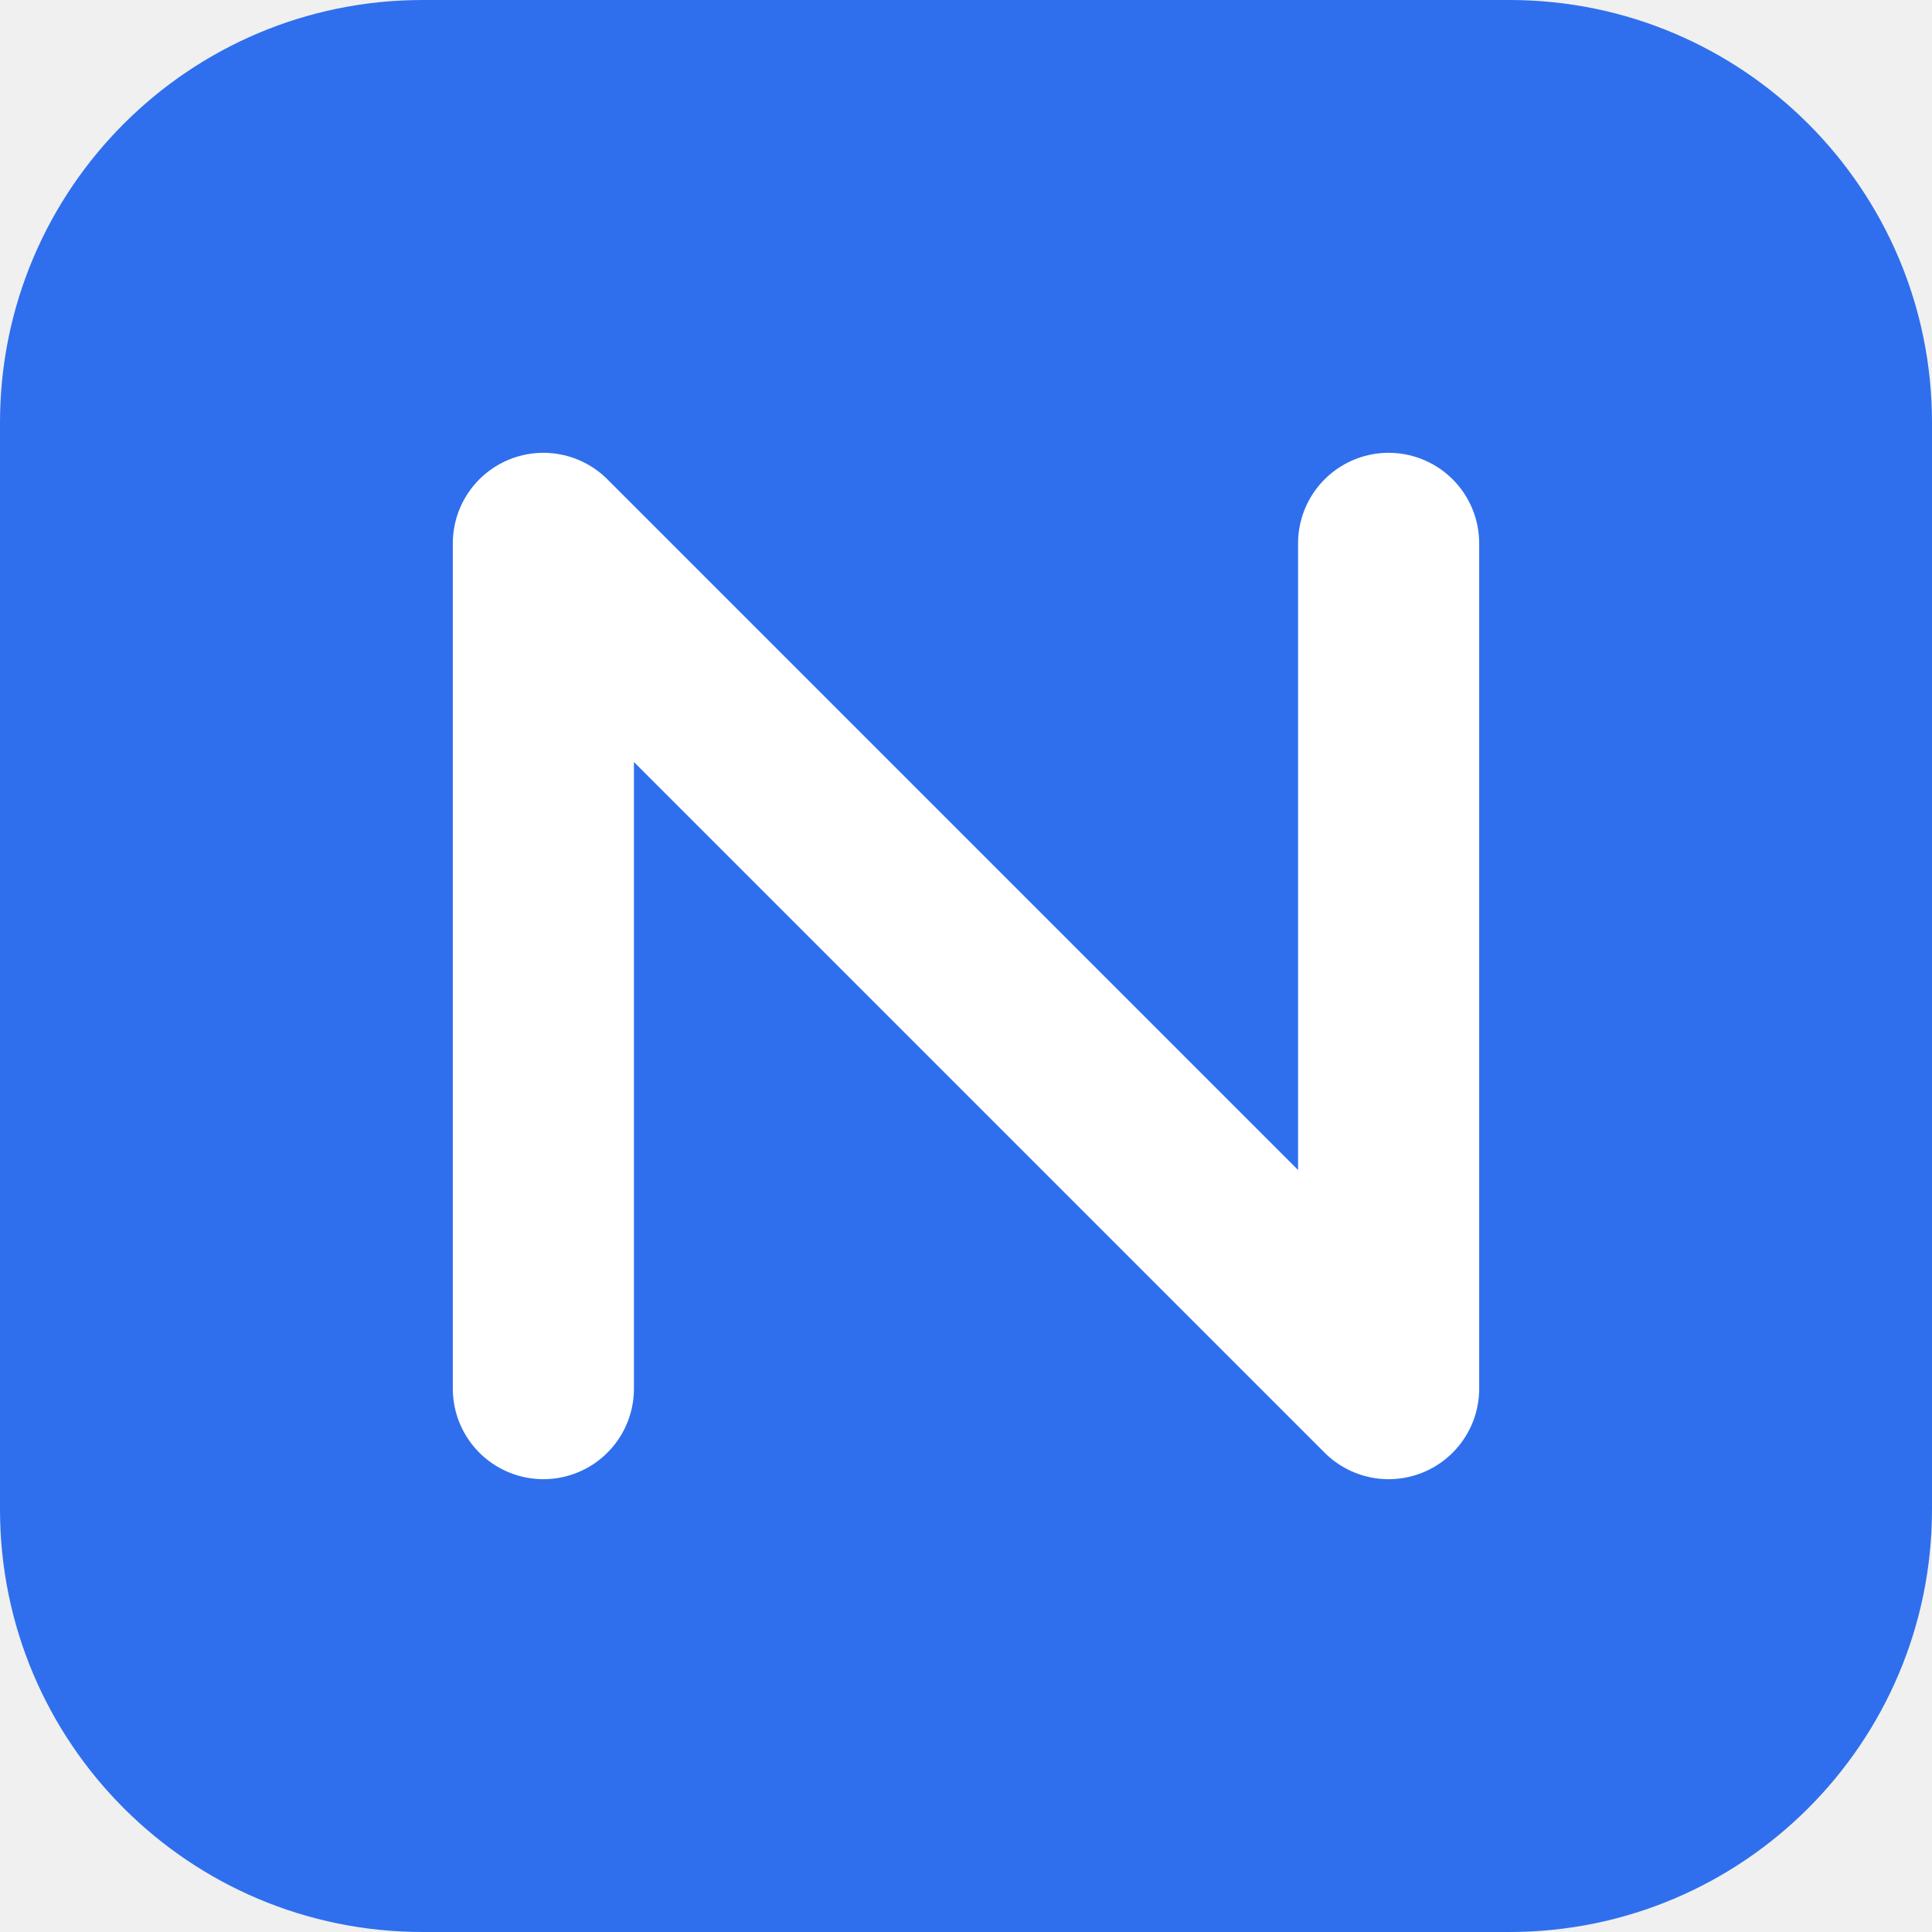
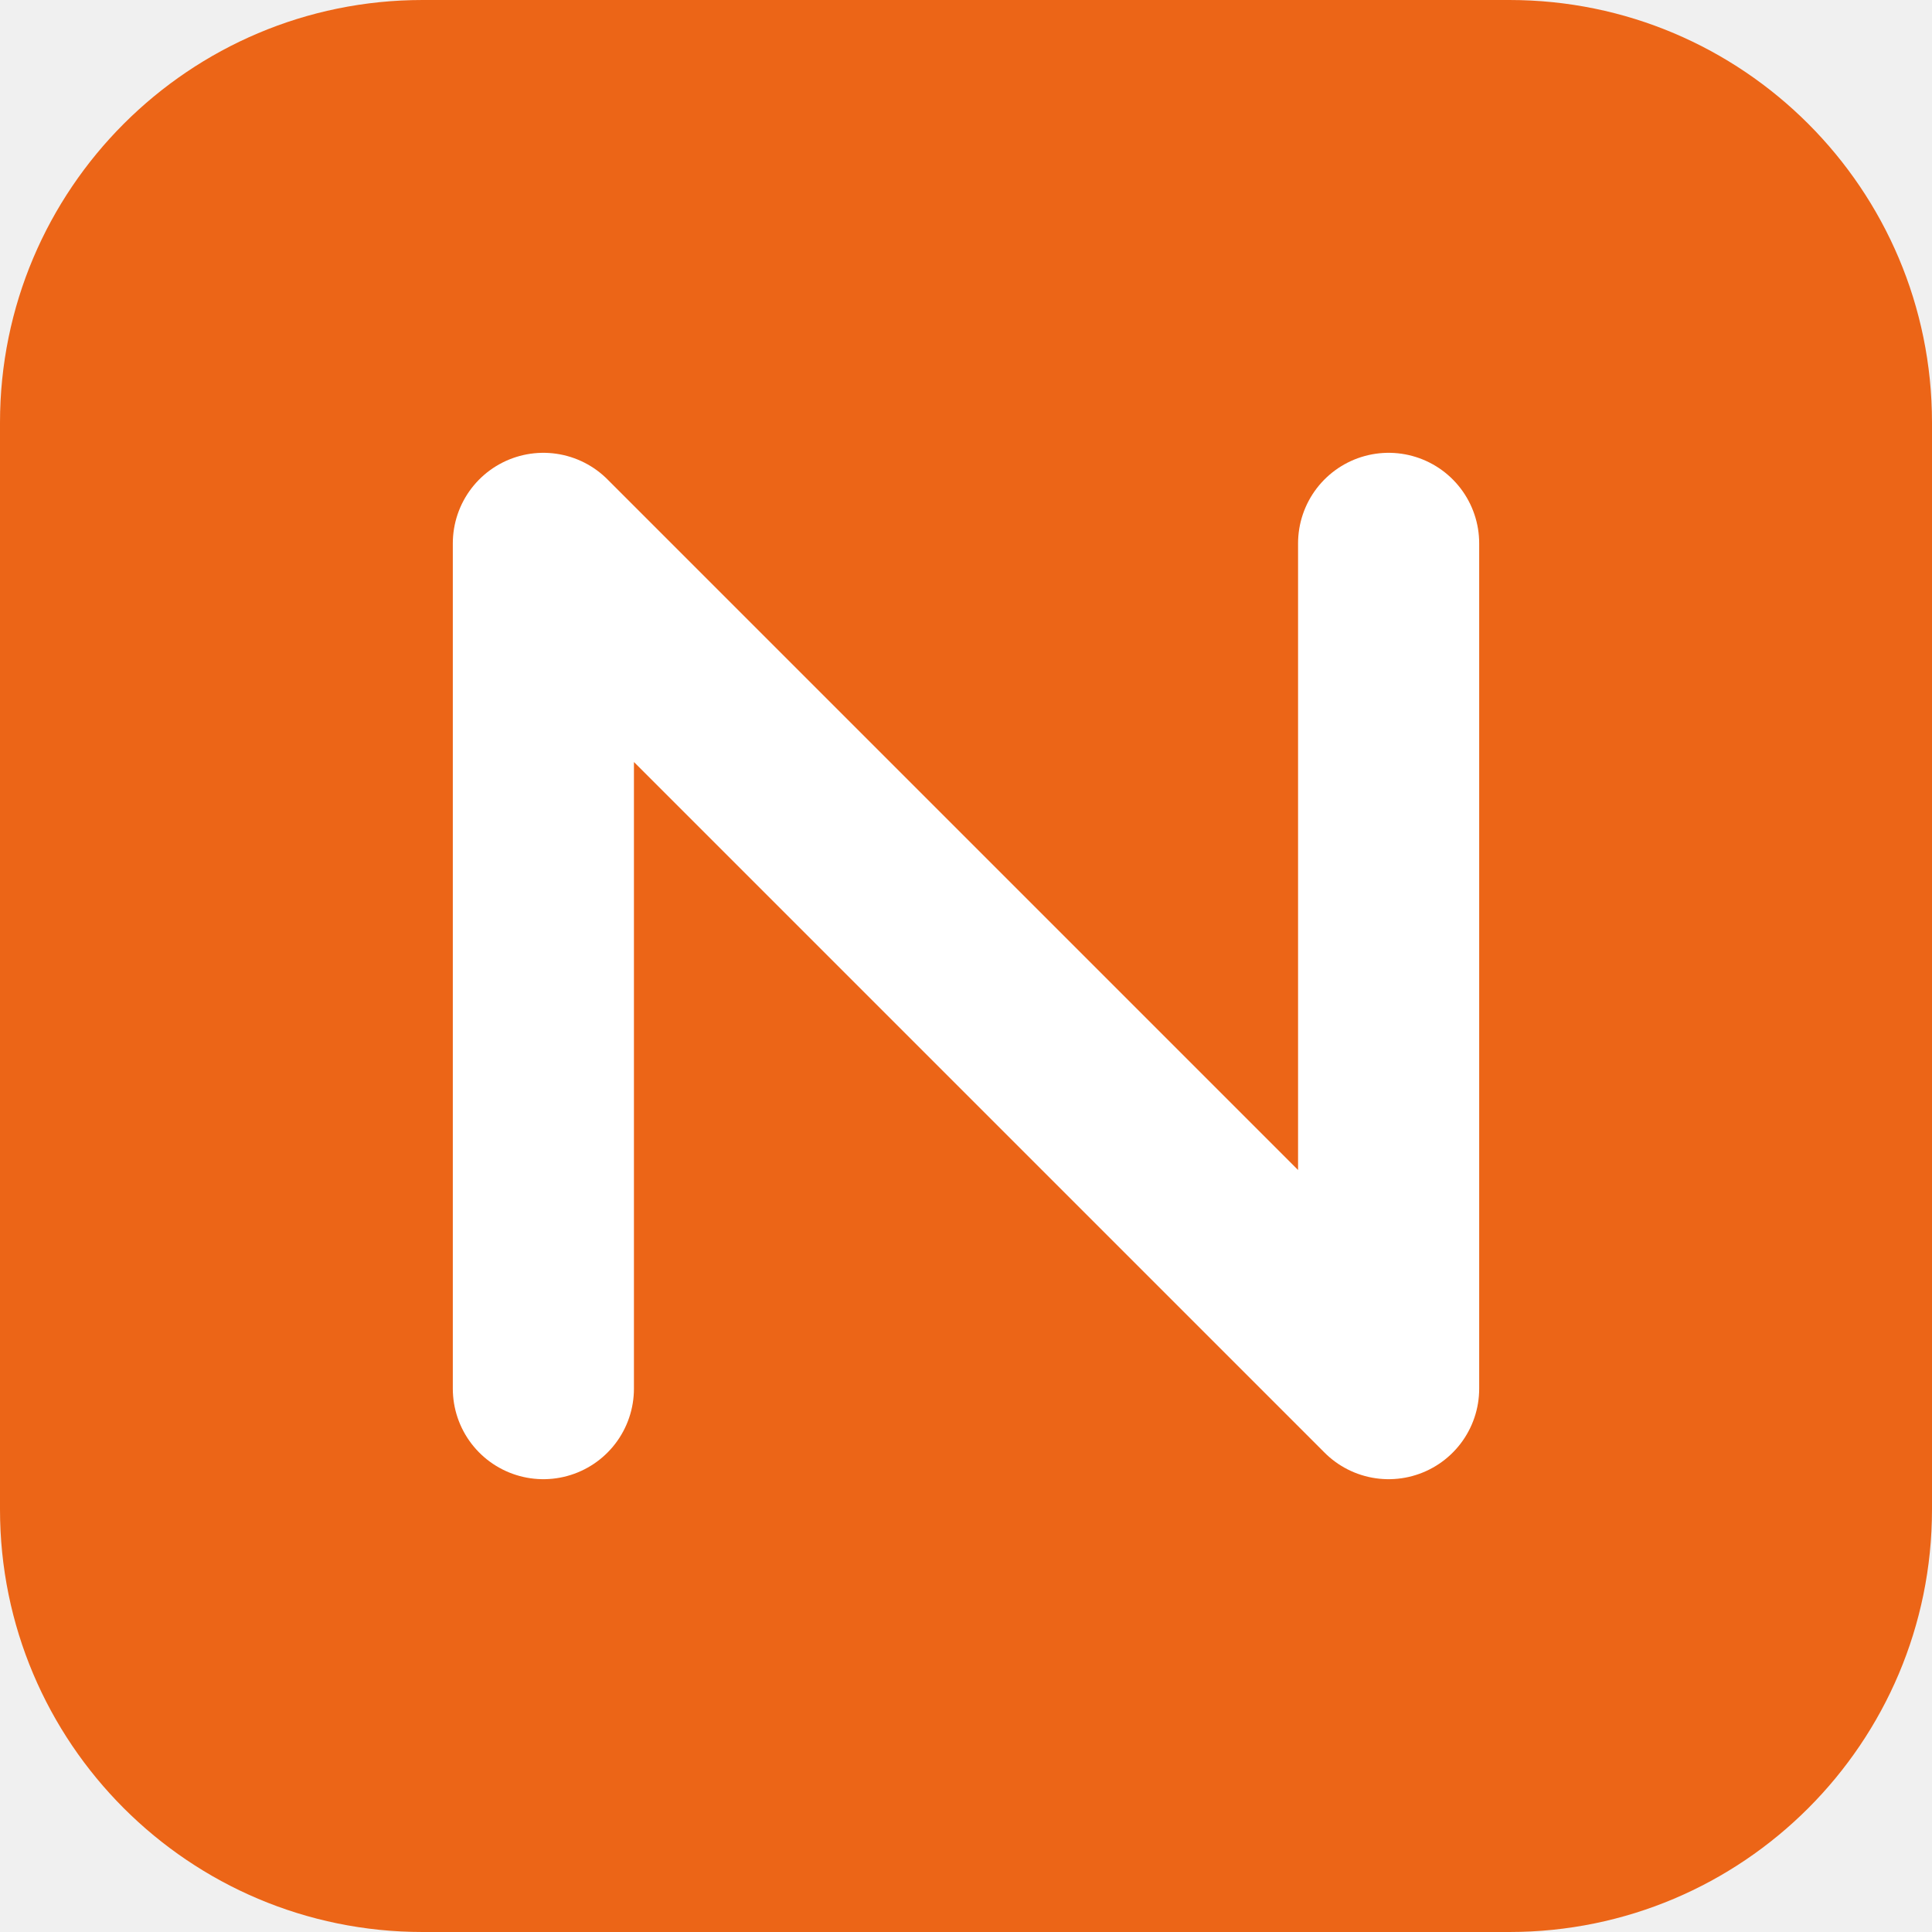
<svg xmlns="http://www.w3.org/2000/svg" viewBox="0 0 32 32">
-   <rect width="32" height="32" rx="7" fill="#2f6fed" />
+   <rect width="32" height="32" rx="7" fill="#ec6517" />
  <path d="M9 23V9l14 14V9" fill="none" stroke="#fff" stroke-width="3" stroke-linecap="round" stroke-linejoin="round" />
</svg>
